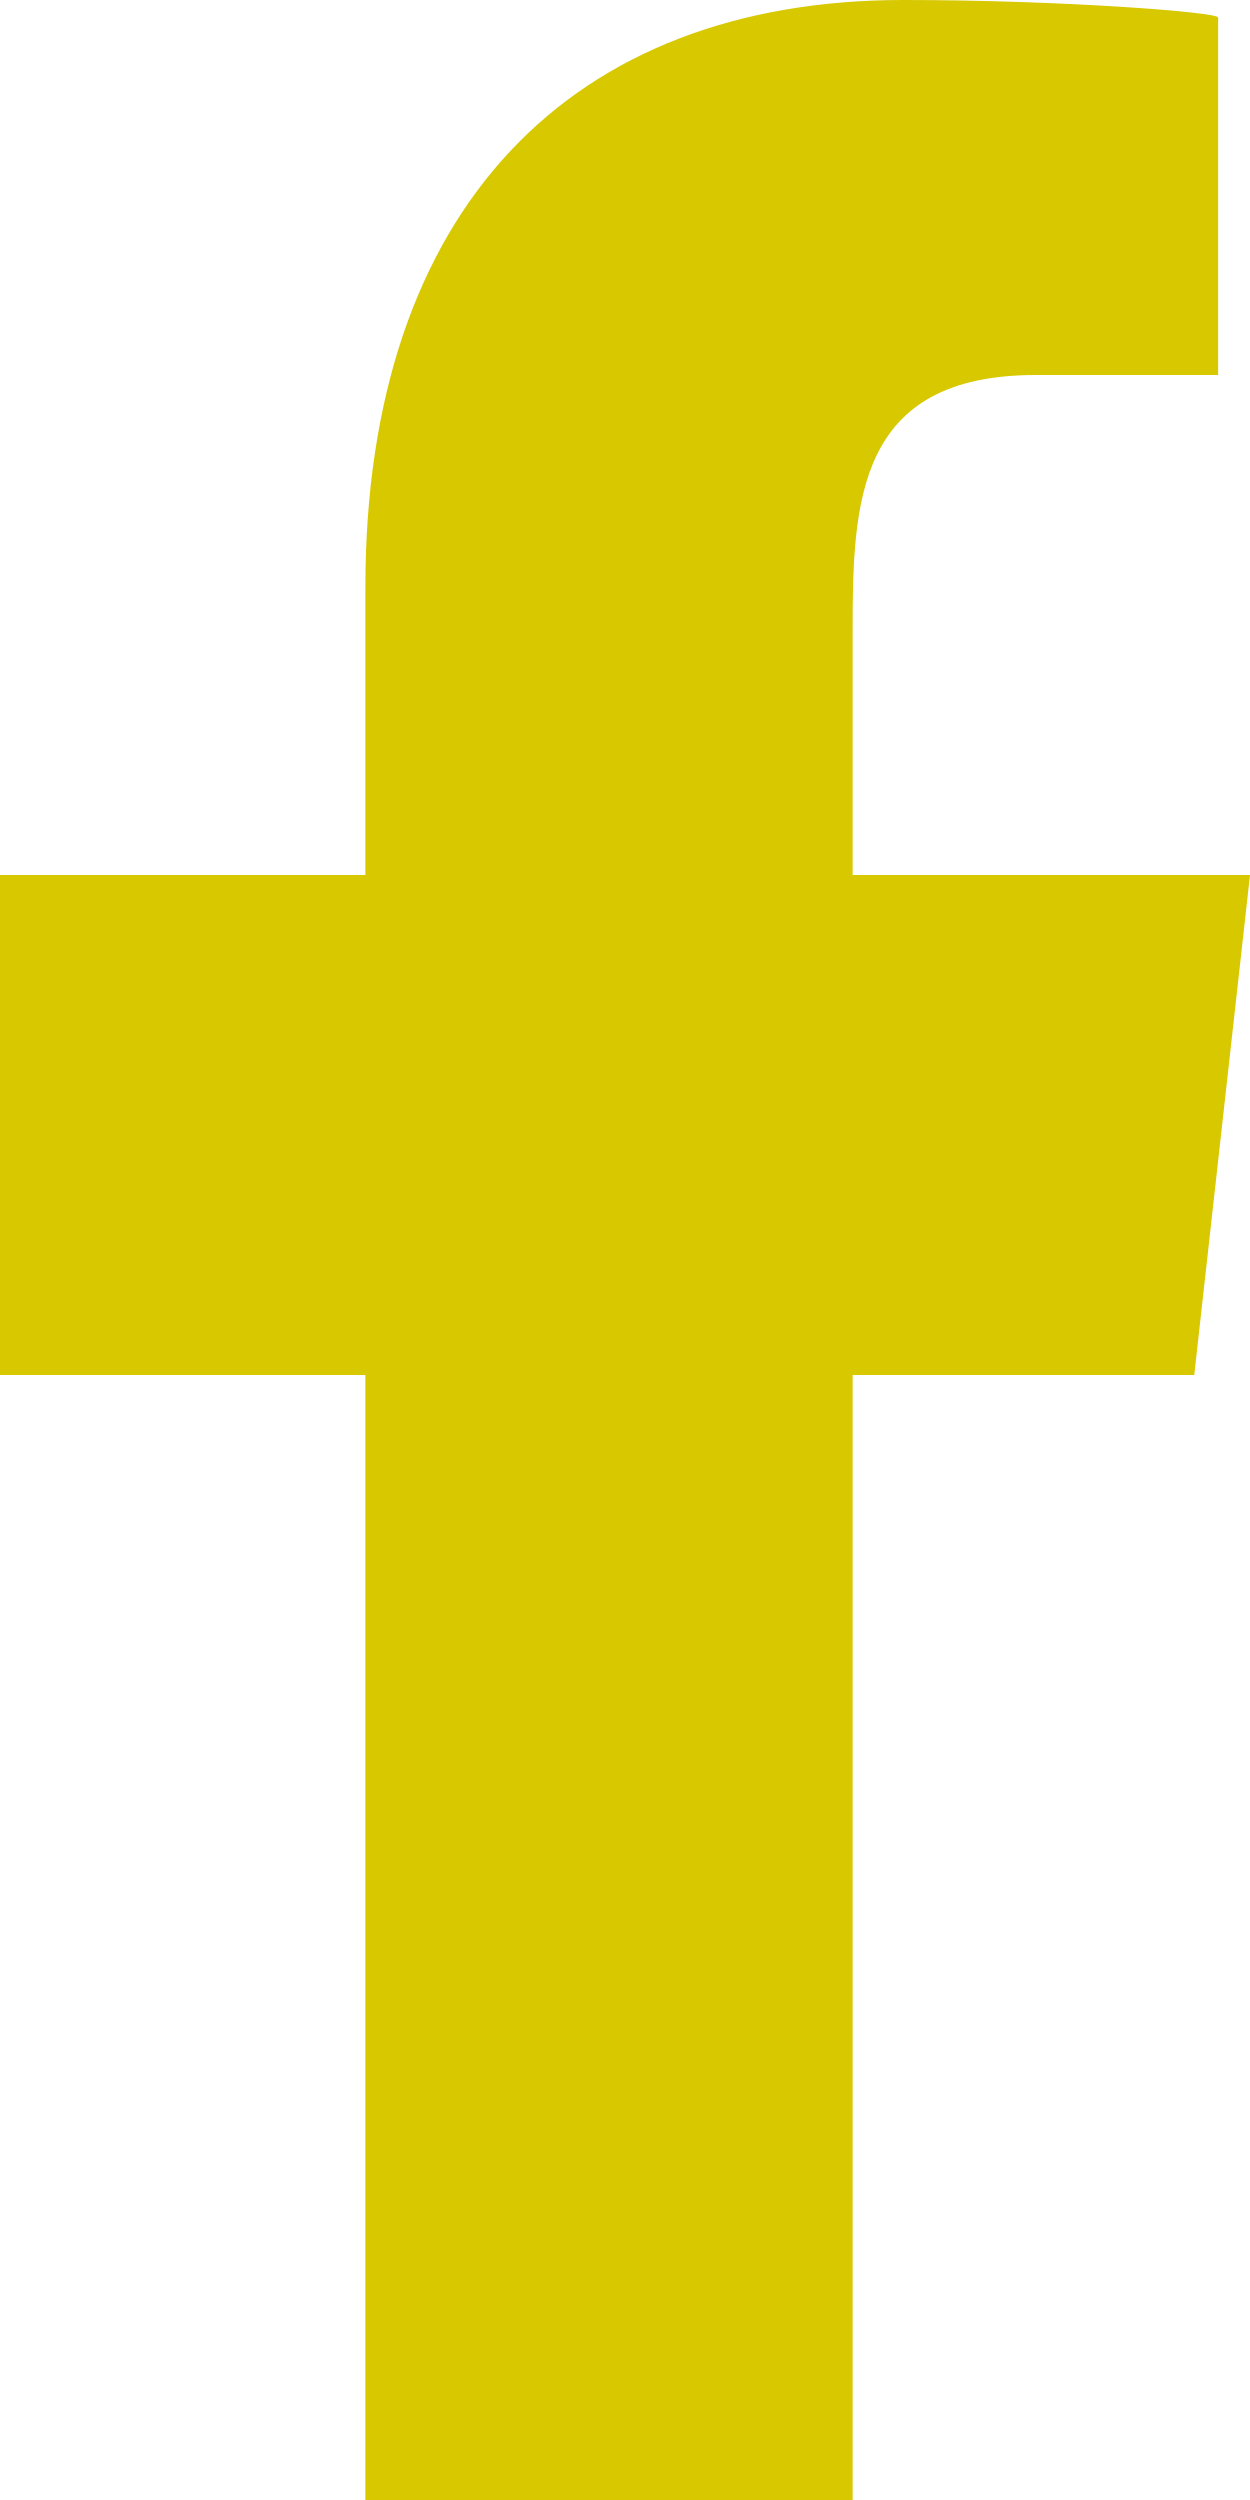
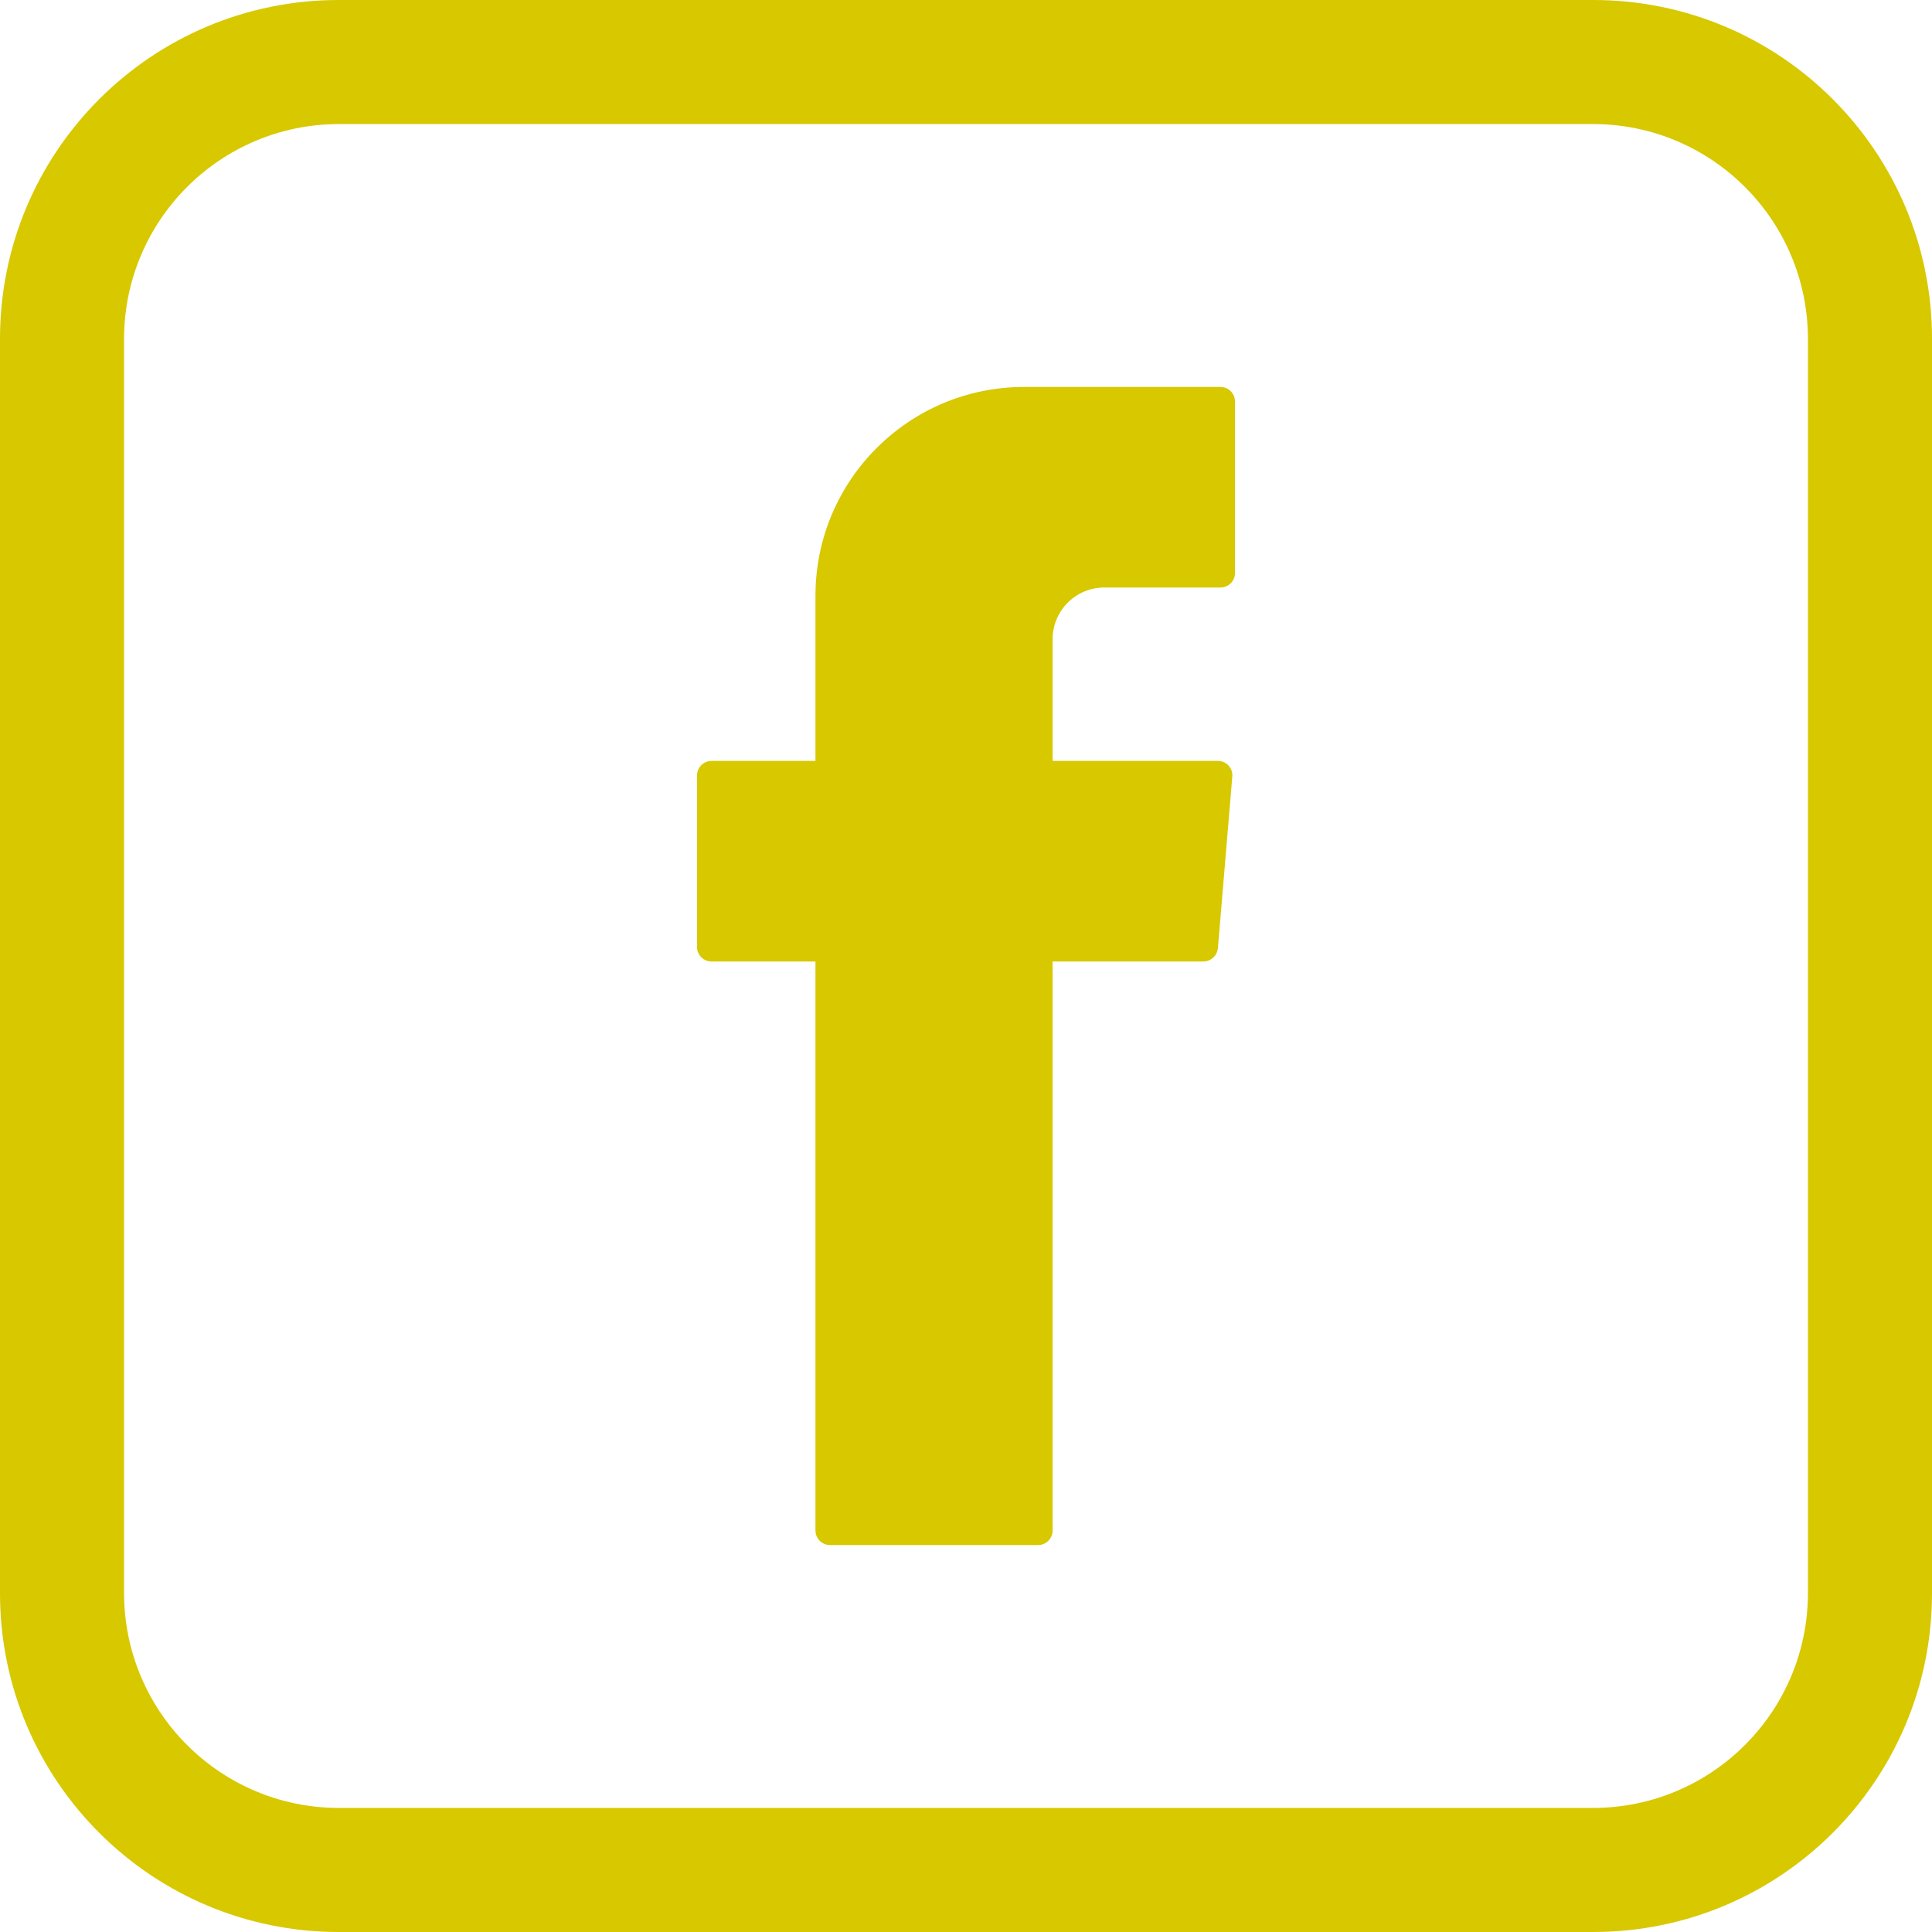
- <svg xmlns="http://www.w3.org/2000/svg" width="10px" height="20px" viewBox="0 0 10 20" version="1.1">
-   <defs />
-   <g id="Page-1" stroke="none" stroke-width="1" fill="#f1e020" fill-rule="evenodd">
-     <g id="Dribbble-Light-Preview" transform="translate(-385, -7399)" fill="#d7c800">
-       <g id="icons" transform="translate(56, 160)">
-         <path d="M335.821,7259 L335.821,7250 L338.554,7250 L339,7246 L335.821,7246 L335.821,7244.052 C335.821,7243.022 335.848,7242 337.287,7242 L338.745,7242 L338.745,7239.14 C338.745,7239.097 337.492,7239 336.226,7239 C333.58,7239 331.923,7240.657 331.923,7243.7 L331.923,7246 L329,7246 L329,7250 L331.923,7250 L331.923,7259 L335.821,7259 Z" id="facebook-[#176]" />
-       </g>
+ <svg xmlns="http://www.w3.org/2000/svg" viewBox="0 0 107.3 107.3">
+   <defs>
+     <style>.cls-1,.cls-2{fill:#d7c800;}.cls-1{fill-rule:evenodd;}</style>
+   </defs>
+   <g id="Layer_2" data-name="Layer 2">
+     <g id="图层_1" data-name="图层 1">
+       <path class="cls-1" d="M45.29,53.9V85a.81.81,0,0,0,.81.81H57.65a.81.81,0,0,0,.81-.81V53.4h8.37a.82.82,0,0,0,.81-.74l.8-9.53a.8.8,0,0,0-.8-.87H58.46V35.5a2.87,2.87,0,0,1,2.87-2.87h6.45a.81.81,0,0,0,.81-.81V22.3a.81.81,0,0,0-.81-.81H56.88A11.59,11.59,0,0,0,45.29,33.08v9.18H39.52a.81.81,0,0,0-.81.81v9.52a.81.81,0,0,0,.81.81h5.77Z" />
+       <path class="cls-2" d="M88.49,6.89a11.94,11.94,0,0,1,11.92,11.92V88.49a11.94,11.94,0,0,1-11.92,11.92H18.81A11.94,11.94,0,0,1,6.89,88.49V18.81A11.94,11.94,0,0,1,18.81,6.89H88.49m0-6.89H18.81A18.81,18.81,0,0,0,0,18.81V88.49A18.81,18.81,0,0,0,18.81,107.3H88.49A18.81,18.81,0,0,0,107.3,88.49V18.81A18.81,18.81,0,0,0,88.49,0Z" />
    </g>
  </g>
</svg>
